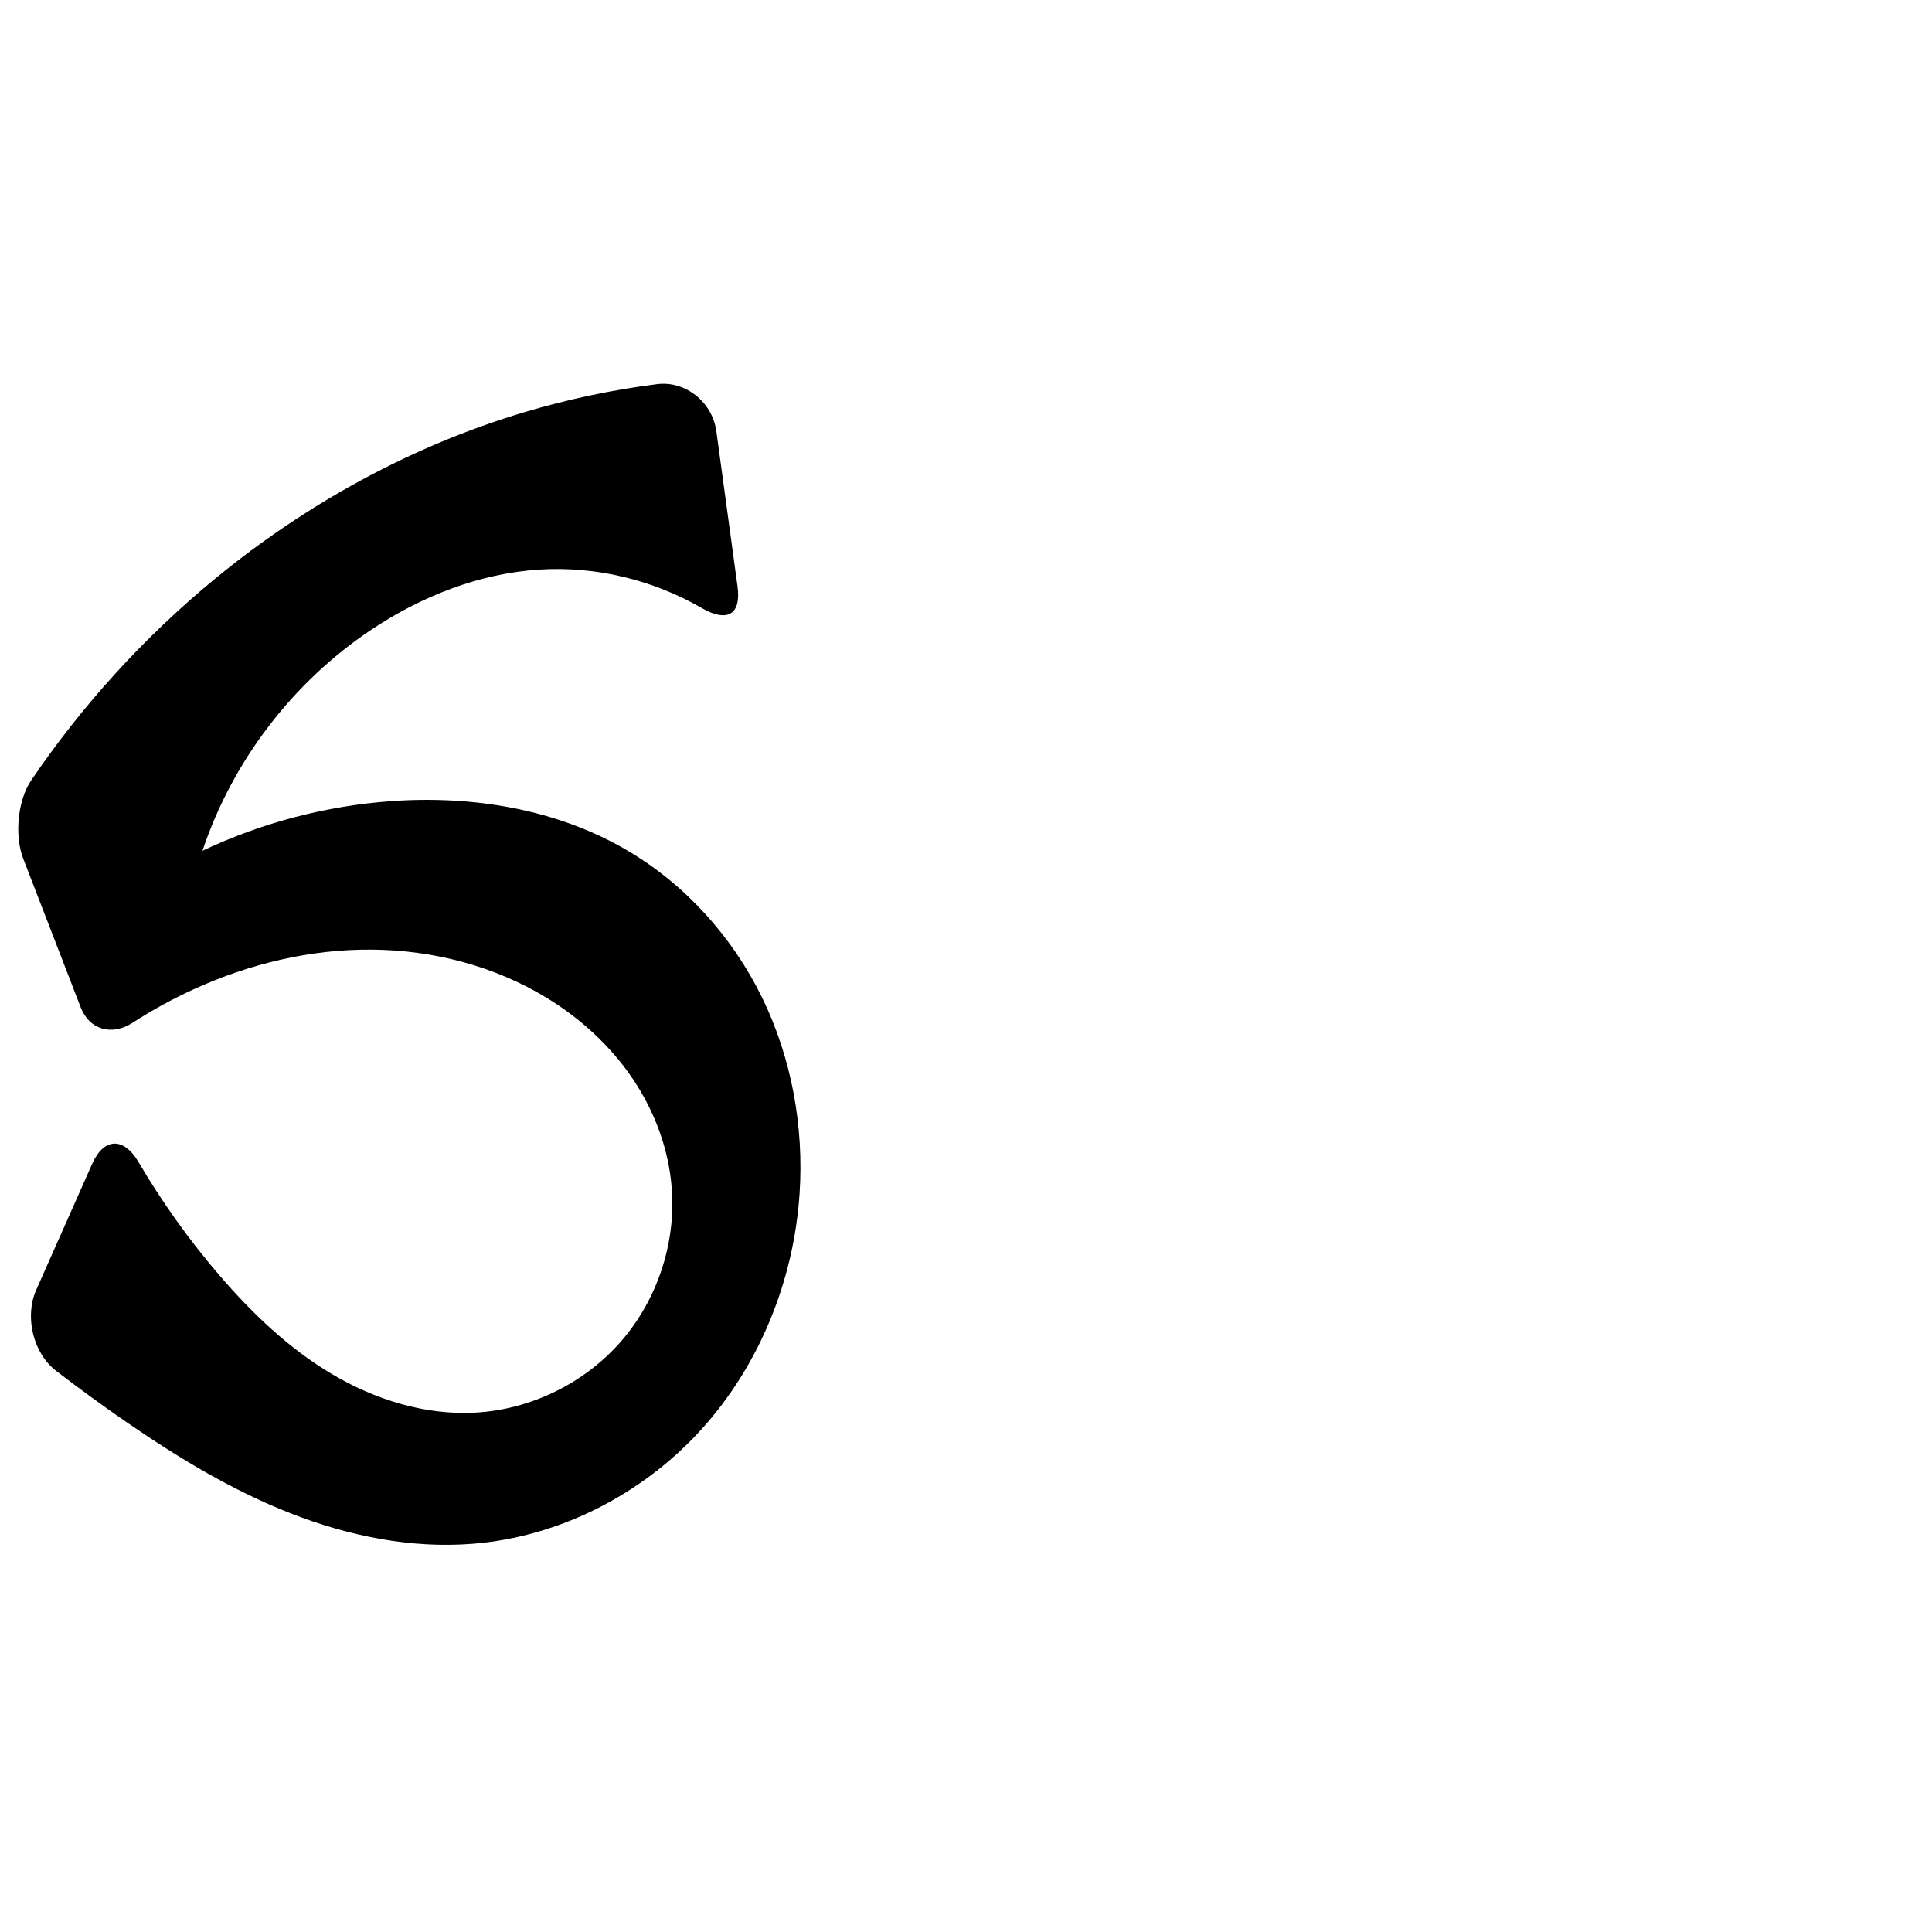
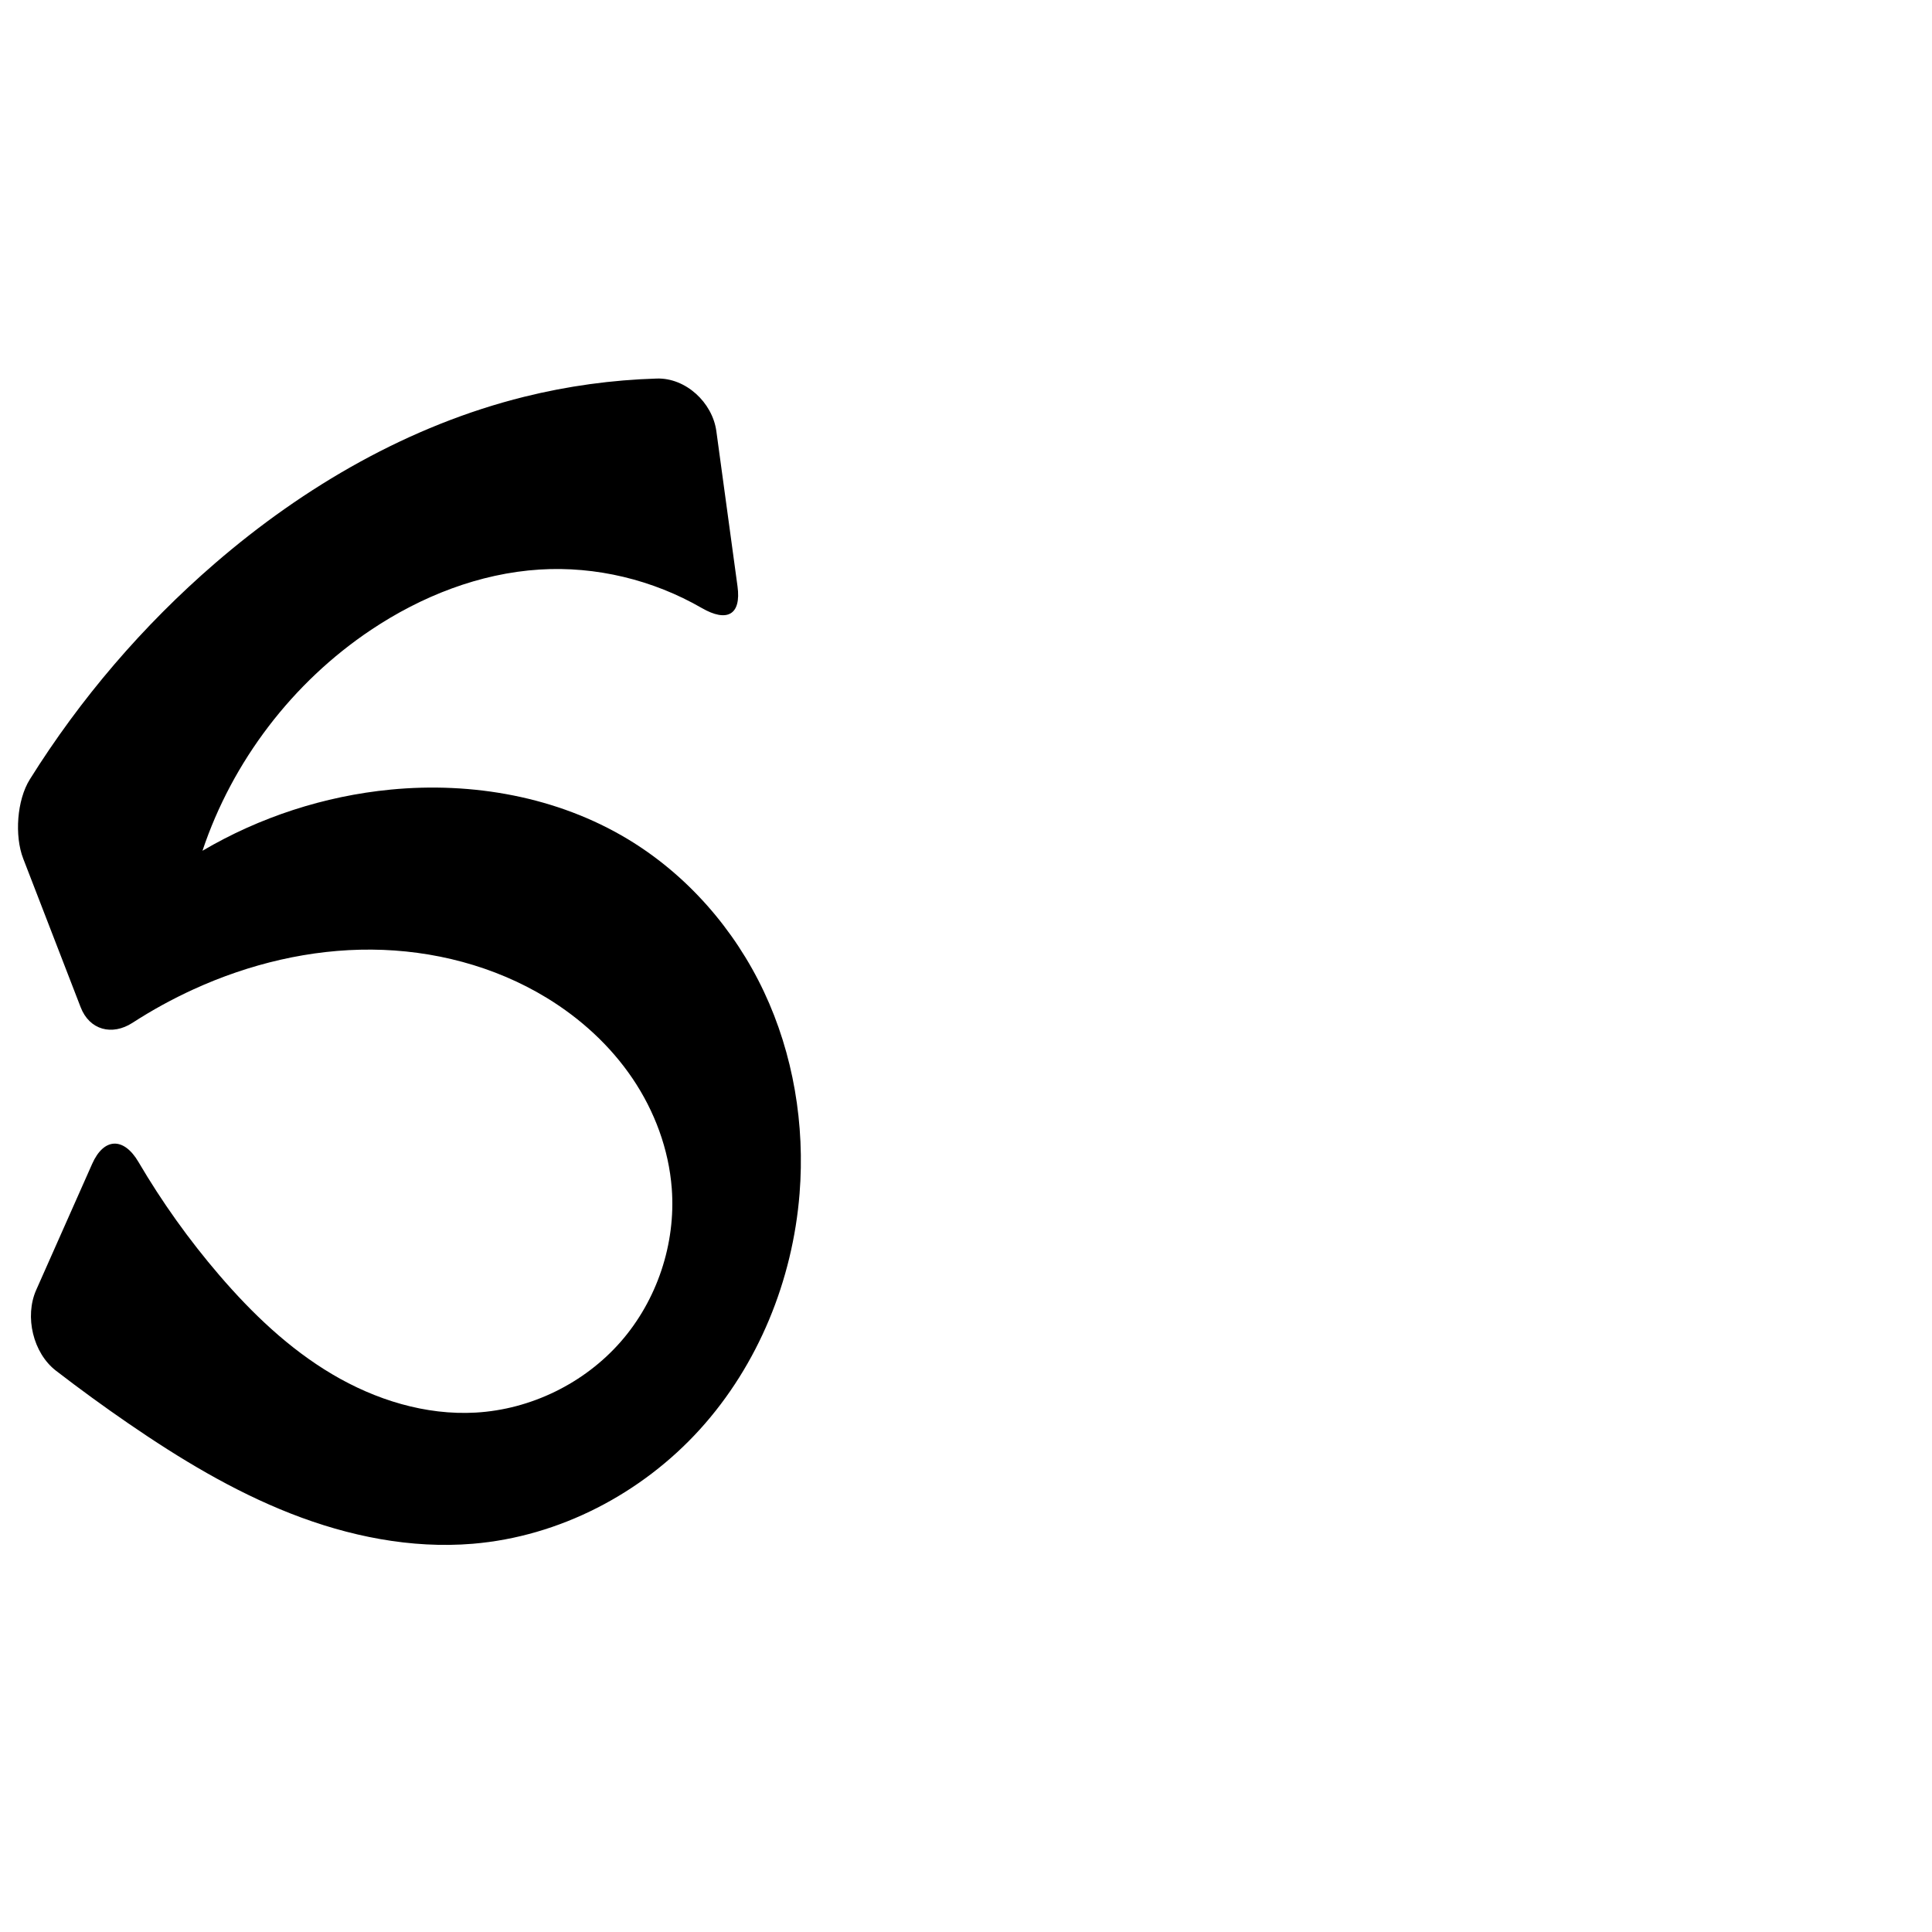
<svg xmlns="http://www.w3.org/2000/svg" xml:space="preserve" width="1000" height="1000" version="1.1" style="clip-rule:evenodd;fill-rule:evenodd;image-rendering:optimizeQuality;shape-rendering:geometricPrecision;text-rendering:geometricPrecision" viewBox="0 0 1000 1000" id="svg10">
  <defs id="defs4">
    <style type="text/css" id="style2">
   
    .fil0 {fill:#EF7F1A;fill-rule:nonzero}
   
  </style>
  </defs>
-   <path style="clip-rule:evenodd;display:inline;fill:#000000;fill-rule:evenodd;stroke:none;stroke-width:1.56px;stroke-linecap:butt;stroke-linejoin:miter;stroke-opacity:1;image-rendering:optimizeQuality;shape-rendering:geometricPrecision;text-rendering:geometricPrecision" d="m 100.247,512.043 c 28.845,-13.178 60.415,-20.764 92.127,-20.525 31.712,0.239 63.534,8.455 90.608,24.968 17.446,10.641 32.895,24.722 44.353,41.642 11.458,16.92 18.846,36.71 20.375,57.088 2.139,28.513 -7.596,57.737 -26.422,79.257 -18.827,21.52 -46.506,35.056 -75.053,36.68 -25.978,1.478 -51.926,-6.606 -74.312,-19.869 C 149.538,698.021 130.464,679.771 113.512,660.031 97.861,641.807 83.849,622.178 71.688,601.463 64.089,588.52 53.791,588.7 47.702,602.421 l -28.966,65.269 c -6.089,13.721 -1.664,32.625 10.222,41.792 12.25,9.448 24.764,18.554 37.523,27.303 26.476,18.156 54.171,34.858 84.068,46.553 29.897,11.696 62.183,18.273 94.184,15.712 44.884,-3.592 87.728,-25.601 118.039,-58.898 30.311,-33.297 48.104,-77.385 51.081,-122.314 2.303,-34.758 -4.107,-70.189 -19.396,-101.488 -15.289,-31.299 -39.53,-58.324 -69.532,-76.023 -36.553,-21.563 -80.396,-28.738 -122.722,-25.631 -33.677,2.472 -66.882,11.22 -97.405,25.663 15.469,-46.32 46.687,-87.221 87.286,-114.36 25.963,-17.356 56.026,-29.237 87.194,-31.199 29.137,-1.835 58.712,5.338 83.978,19.925 12.981,7.495 20.504,3.629 18.476,-11.245 l -10.95,-80.291 c -2.028,-14.874 -15.837,-26.248 -30.726,-24.35 -23.242,2.962 -46.242,7.824 -68.692,14.53 -58.446,17.46 -112.945,47.443 -160.059,86.185 -36.477,29.995 -68.614,65.255 -95.145,104.323 -7.092,10.443 -8.709,28.748 -4.158,40.523 l 29.748,76.968 c 4.551,11.776 16.237,14.892 26.832,8.036 10.114,-6.545 20.704,-12.354 31.662,-17.36 z" id="path1087-1-75" />
+   <path style="clip-rule:evenodd;display:inline;fill:#000000;fill-rule:evenodd;stroke:none;stroke-width:1.56px;stroke-linecap:butt;stroke-linejoin:miter;stroke-opacity:1;image-rendering:optimizeQuality;shape-rendering:geometricPrecision;text-rendering:geometricPrecision" d="m 100.247,512.043 c 28.845,-13.178 60.415,-20.764 92.127,-20.525 31.712,0.239 63.534,8.455 90.608,24.968 17.446,10.641 32.895,24.722 44.353,41.642 11.458,16.92 18.846,36.71 20.375,57.088 2.139,28.513 -7.596,57.737 -26.422,79.257 -18.827,21.52 -46.506,35.056 -75.053,36.68 -25.978,1.478 -51.926,-6.606 -74.312,-19.869 C 149.538,698.021 130.464,679.771 113.512,660.031 97.861,641.807 83.849,622.178 71.688,601.463 64.089,588.52 53.791,588.7 47.702,602.421 l -28.966,65.269 c -6.089,13.721 -1.658,32.618 10.23,41.782 12.252,9.445 24.763,18.554 37.516,27.312 26.47,18.179 54.146,34.93 84.043,46.646 29.897,11.717 62.209,18.284 94.209,15.618 44.783,-3.731 87.401,-25.954 117.576,-59.254 30.175,-33.3 47.979,-77.161 51.545,-121.958 2.84,-35.679 -3.198,-72.177 -18.453,-104.556 -15.255,-32.378 -39.816,-60.487 -70.475,-78.956 -36.414,-21.935 -80.41,-29.73 -122.722,-25.631 -34.252,3.318 -67.749,14.207 -97.405,31.663 15.469,-46.32 46.687,-87.221 87.286,-114.36 25.963,-17.356 56.026,-29.237 87.194,-31.199 29.137,-1.835 58.712,5.338 83.978,19.925 12.981,7.495 20.504,3.629 18.476,-11.245 l -10.95,-80.291 c -2.028,-14.874 -15.843,-27.702 -30.843,-27.25 -23.106,0.697 -46.139,3.857 -68.574,9.43 -59.351,14.745 -113.767,46.223 -160.059,86.185 -37.316,32.213 -69.742,70.073 -95.879,111.868 -6.693,10.703 -7.975,29.203 -3.423,40.978 l 29.748,76.968 c 4.551,11.776 16.237,14.892 26.832,8.036 10.114,-6.545 20.704,-12.354 31.662,-17.36 z" id="path1087-1-75" />
</svg>
